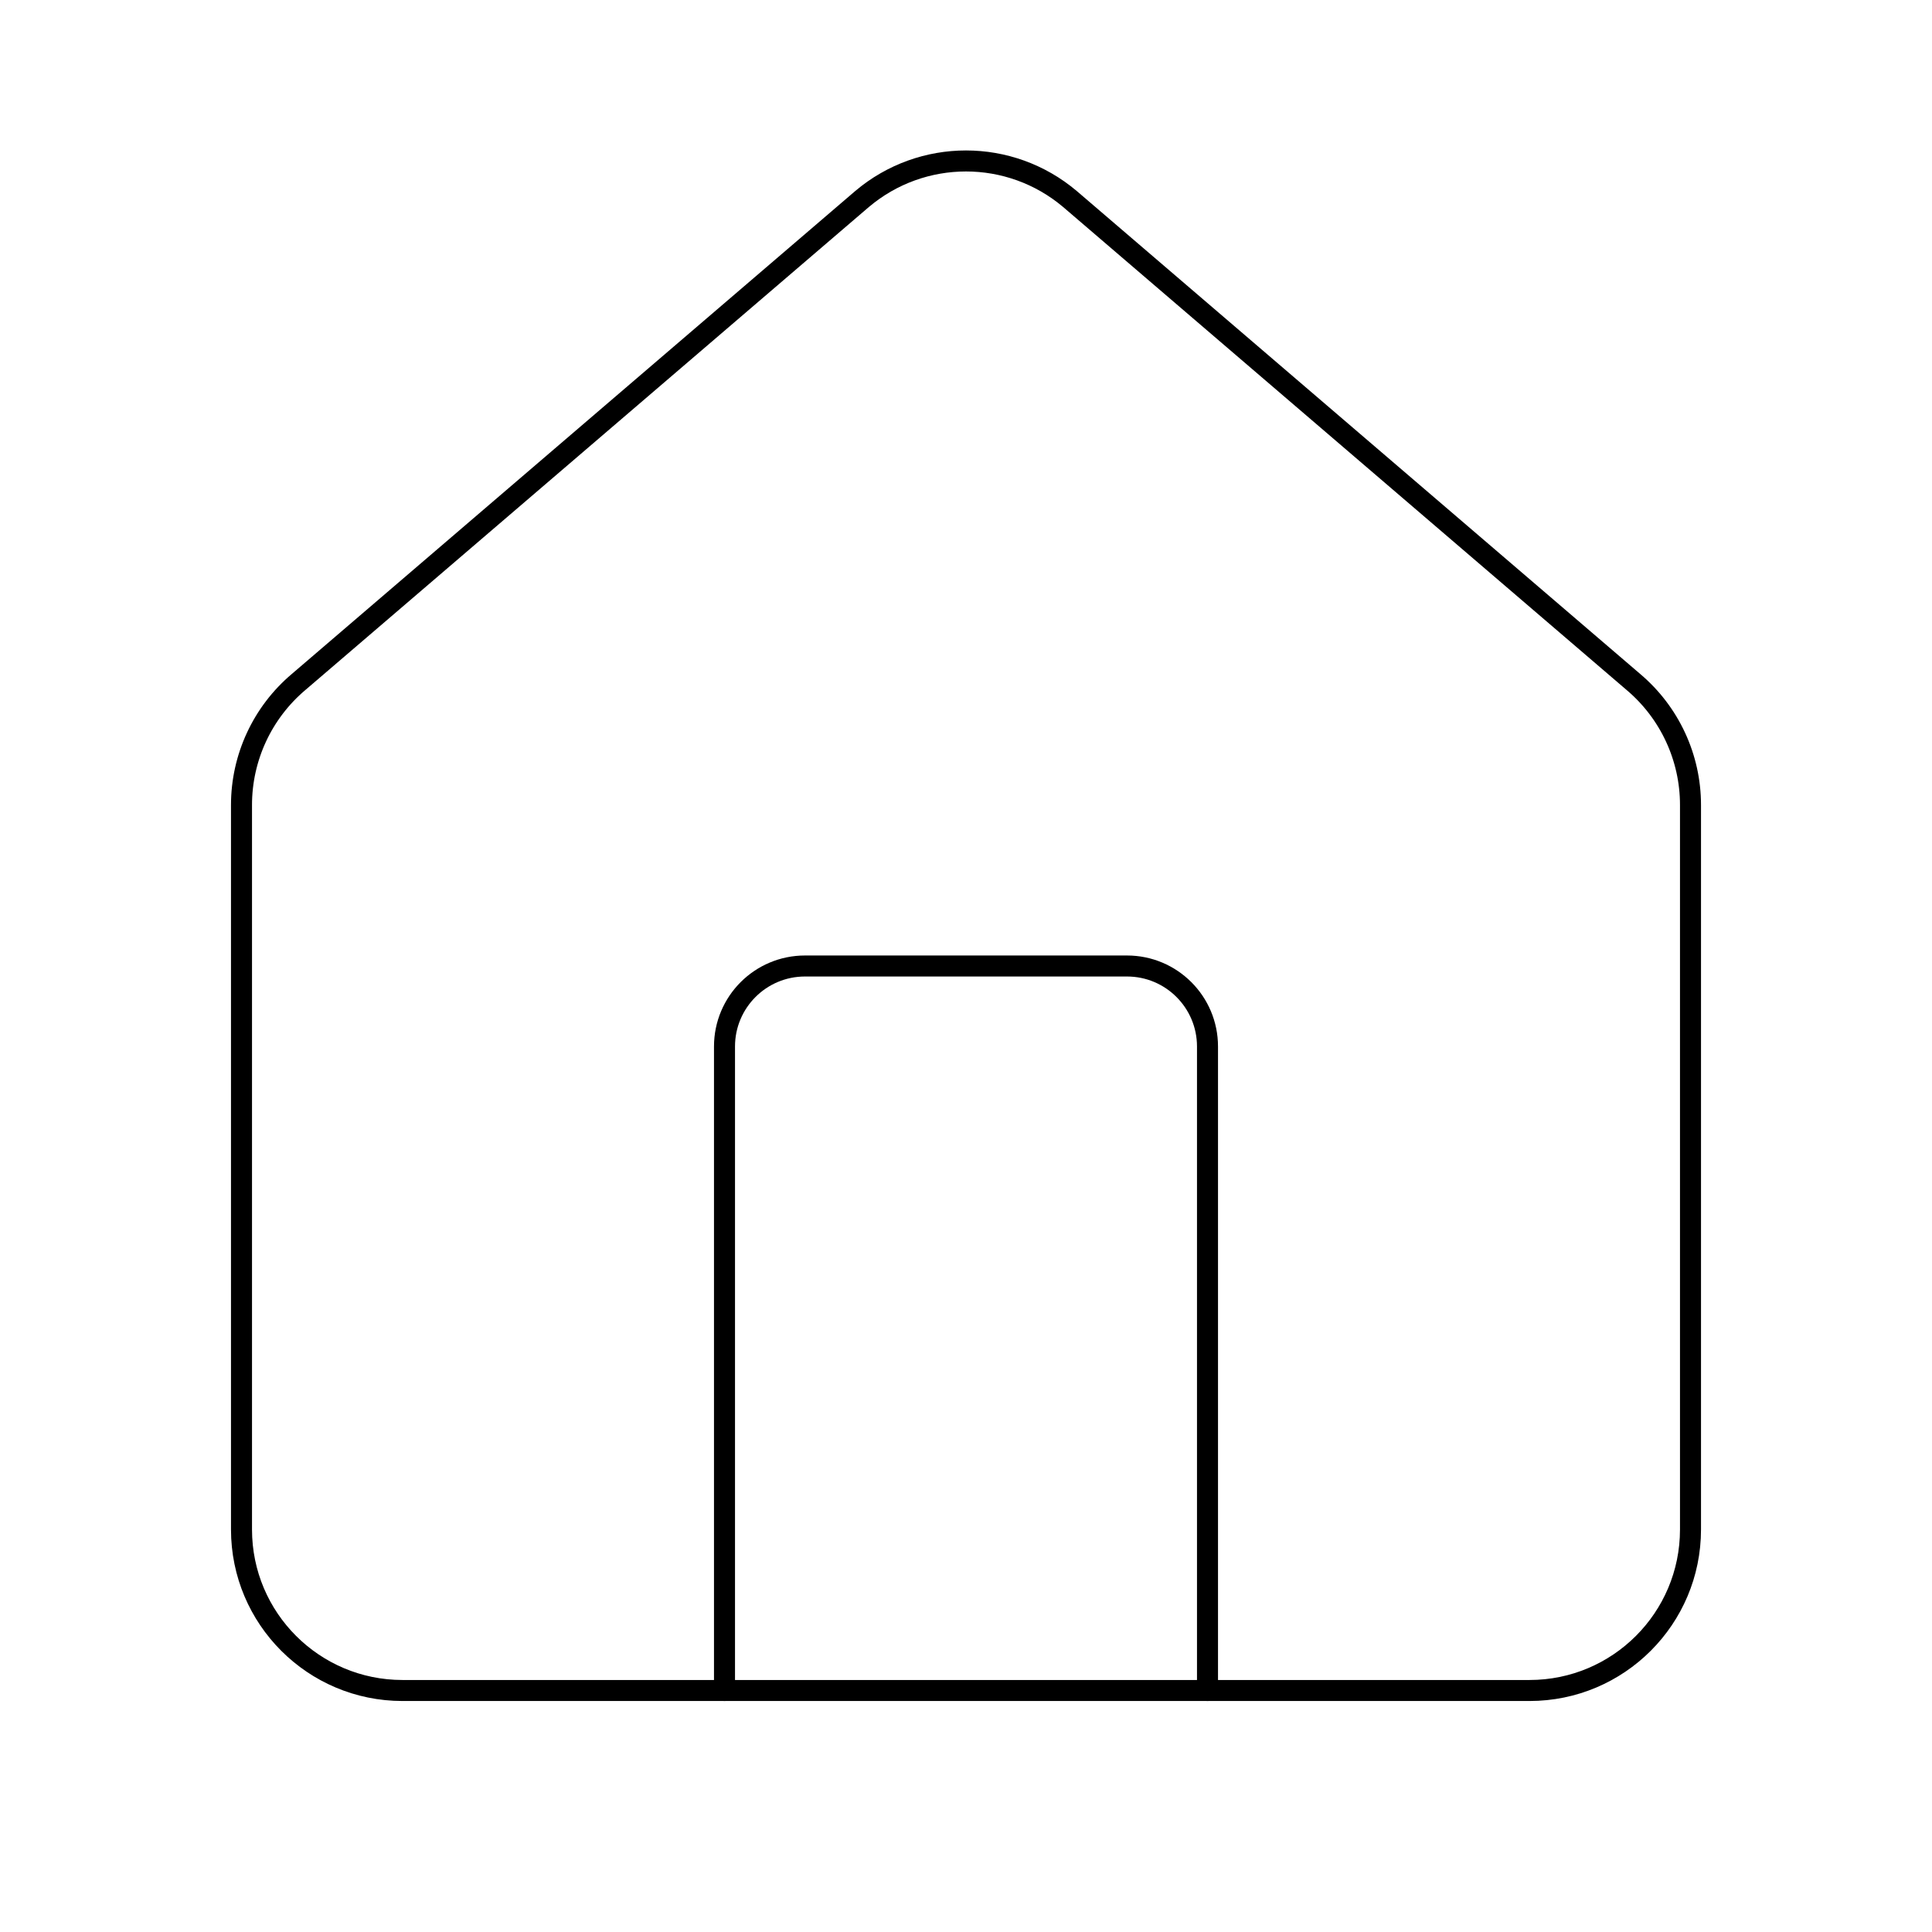
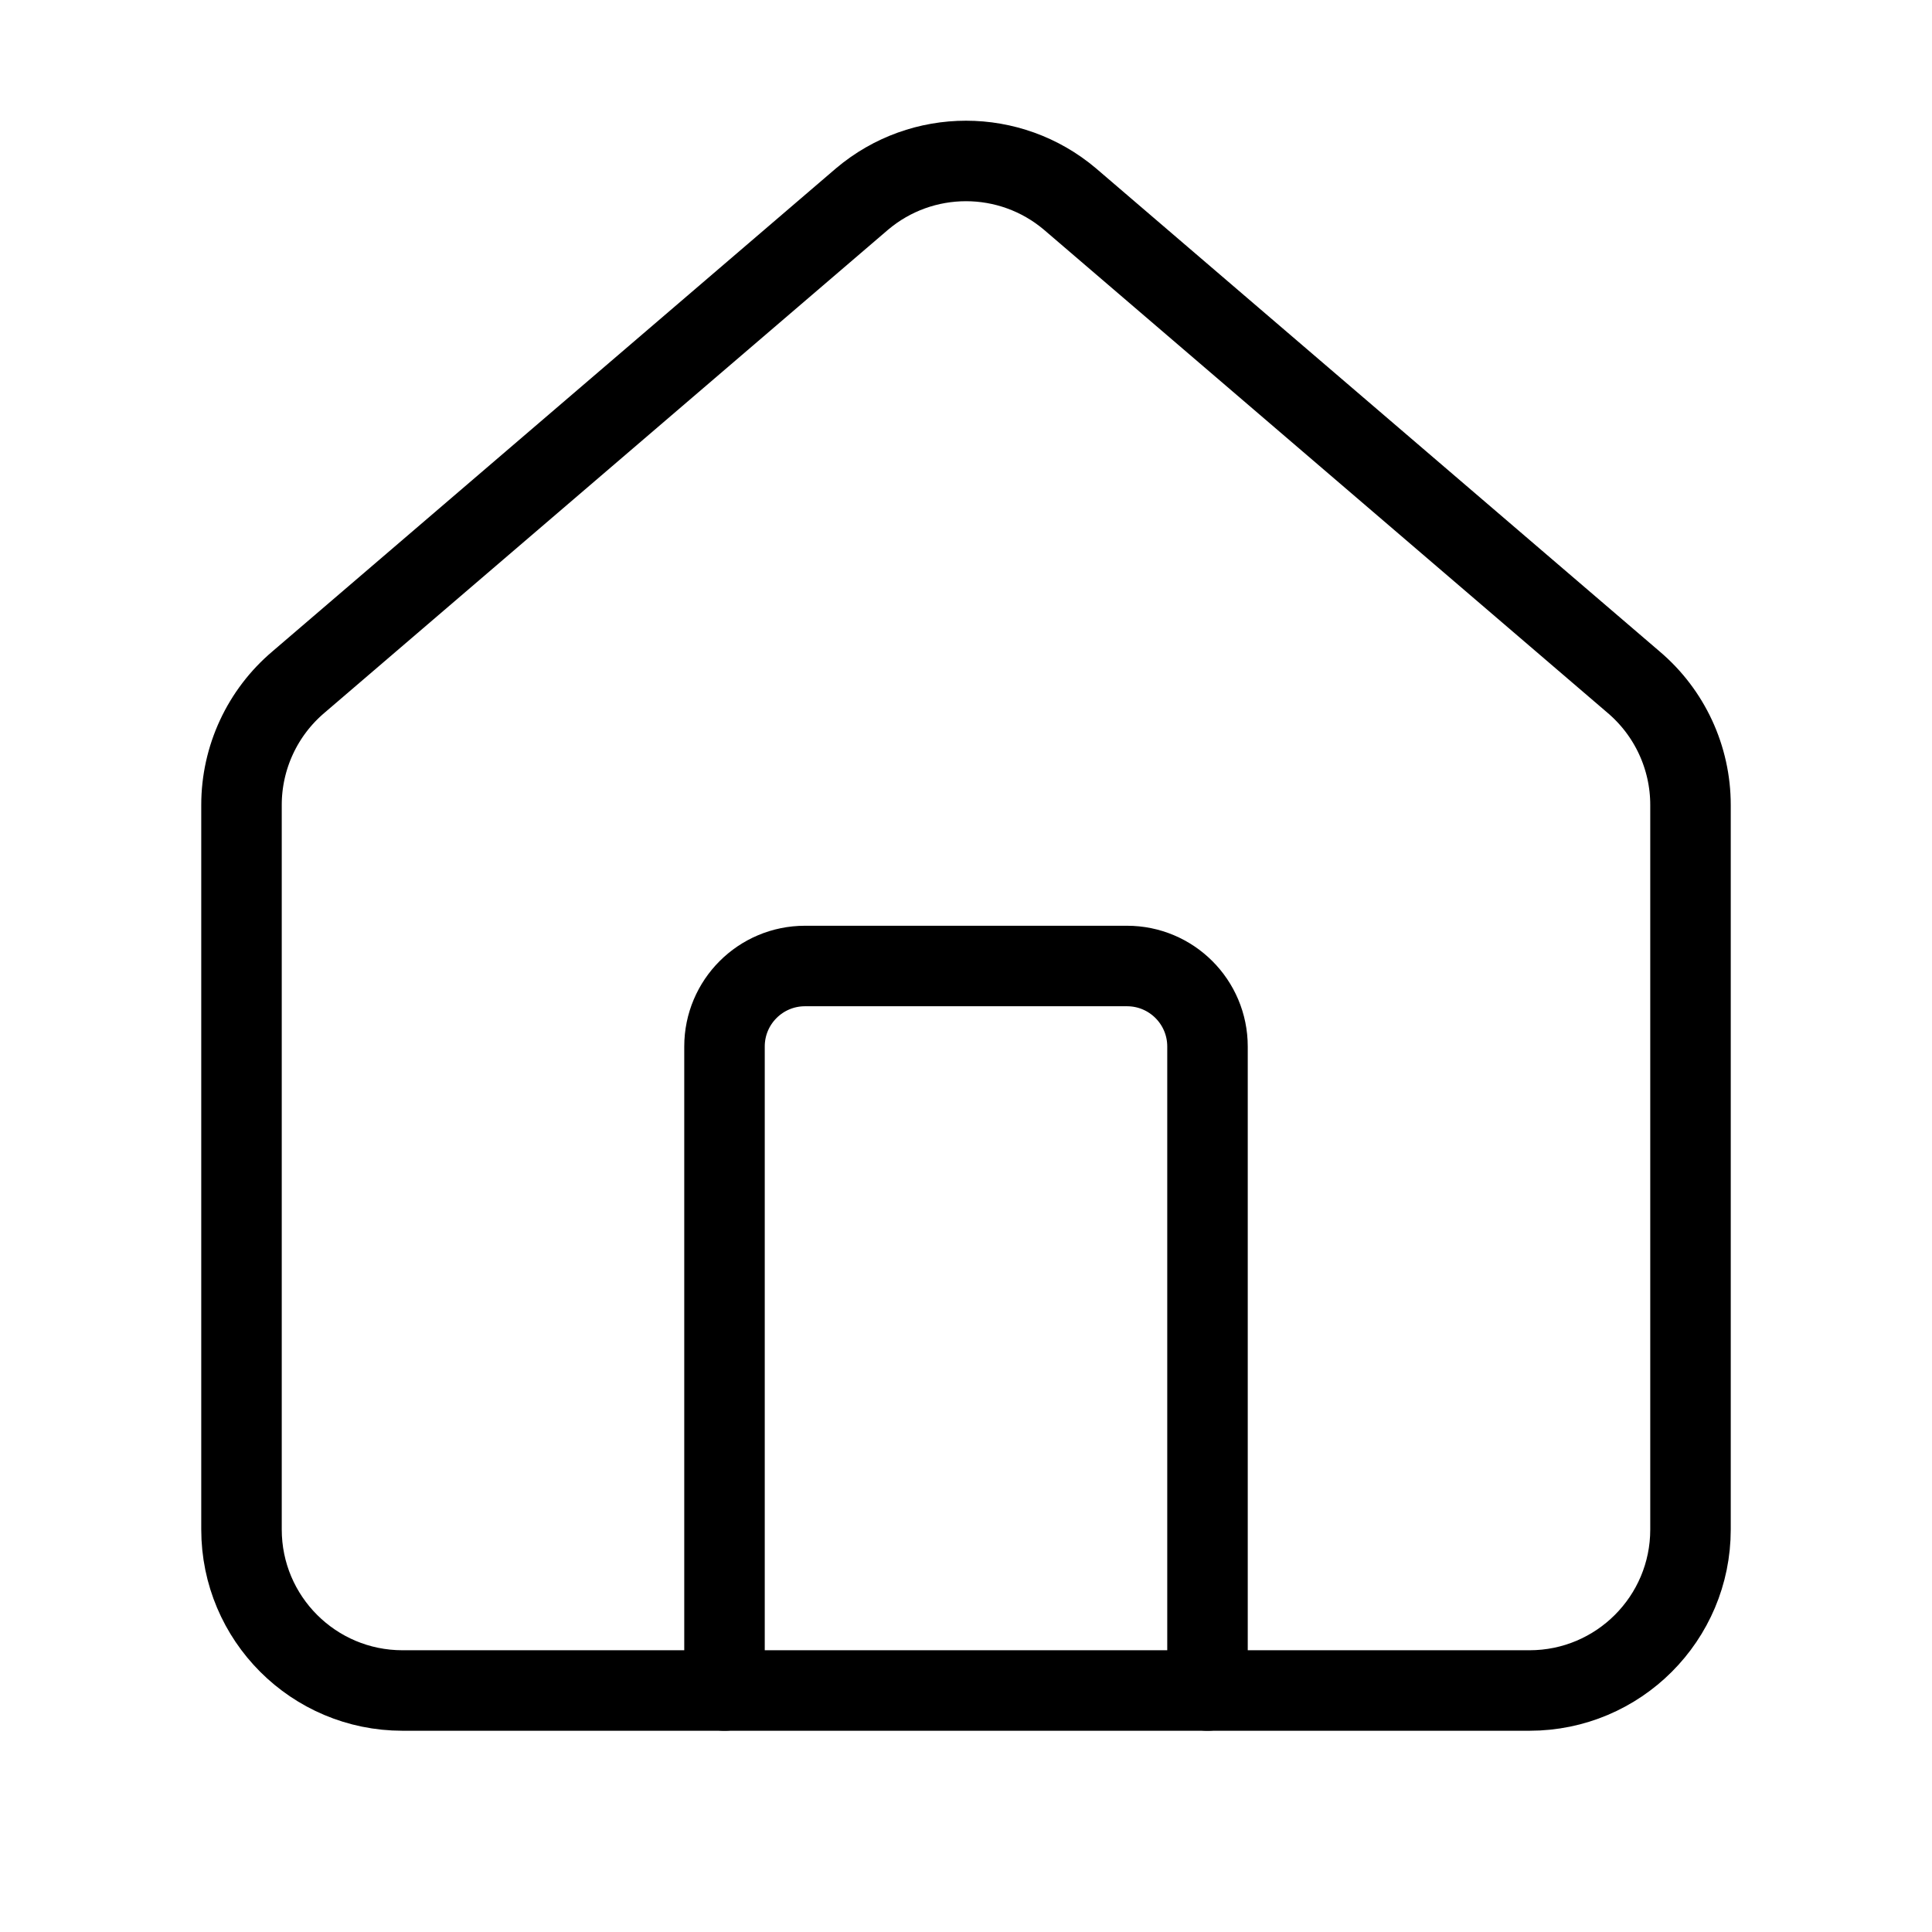
- <svg xmlns="http://www.w3.org/2000/svg" width="184" height="184" viewBox="0 0 24 24" fill="none" stroke="currentColor" stroke-width="0.261" stroke-linecap="round" stroke-linejoin="round" class="lucide lucide-house-icon lucide-house">
+ <svg xmlns="http://www.w3.org/2000/svg" width="256" height="256" viewBox="0 0 24 24" fill="none" stroke="currentColor" stroke-width="1" stroke-linecap="round" stroke-linejoin="round" class="lucide lucide-house-icon lucide-house">
  <path d="M15 21v-8a1 1 0 0 0-1-1h-4a1 1 0 0 0-1 1v8" />
  <path d="M3 10a2 2 0 0 1 .709-1.528l7-6a2 2 0 0 1 2.582 0l7 6A2 2 0 0 1 21 10v9a2 2 0 0 1-2 2H5a2 2 0 0 1-2-2z" />
</svg>
